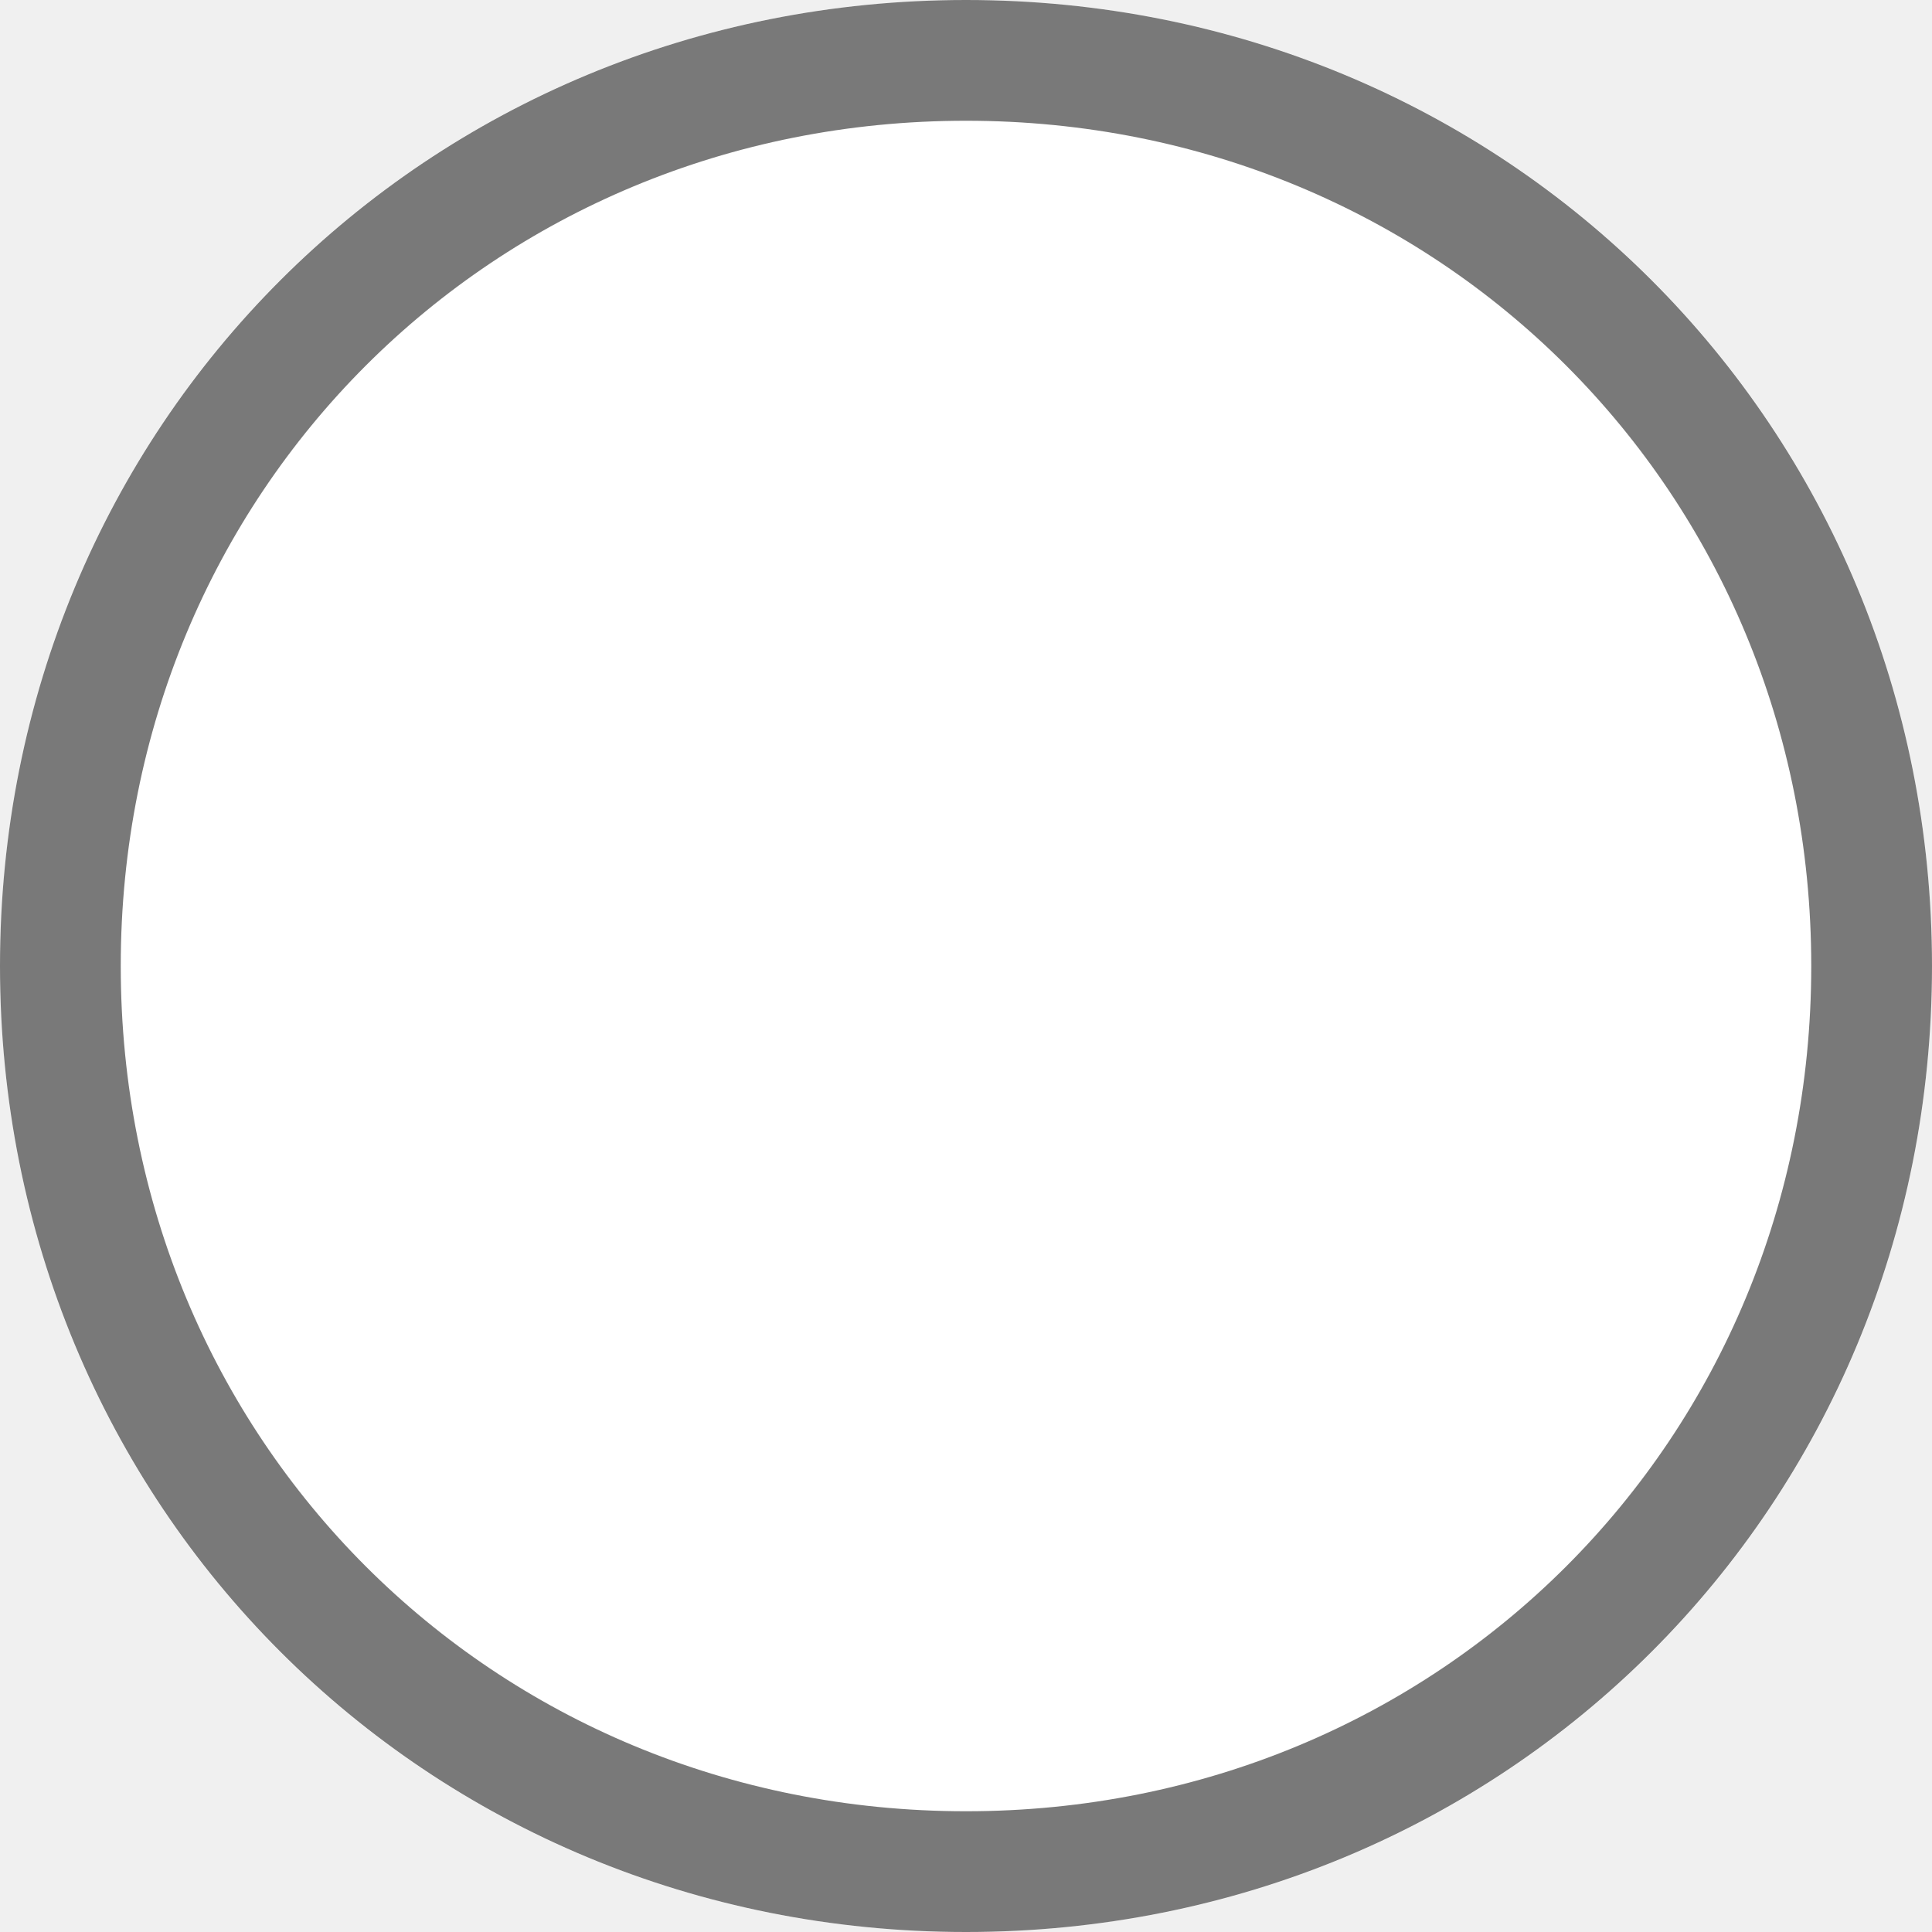
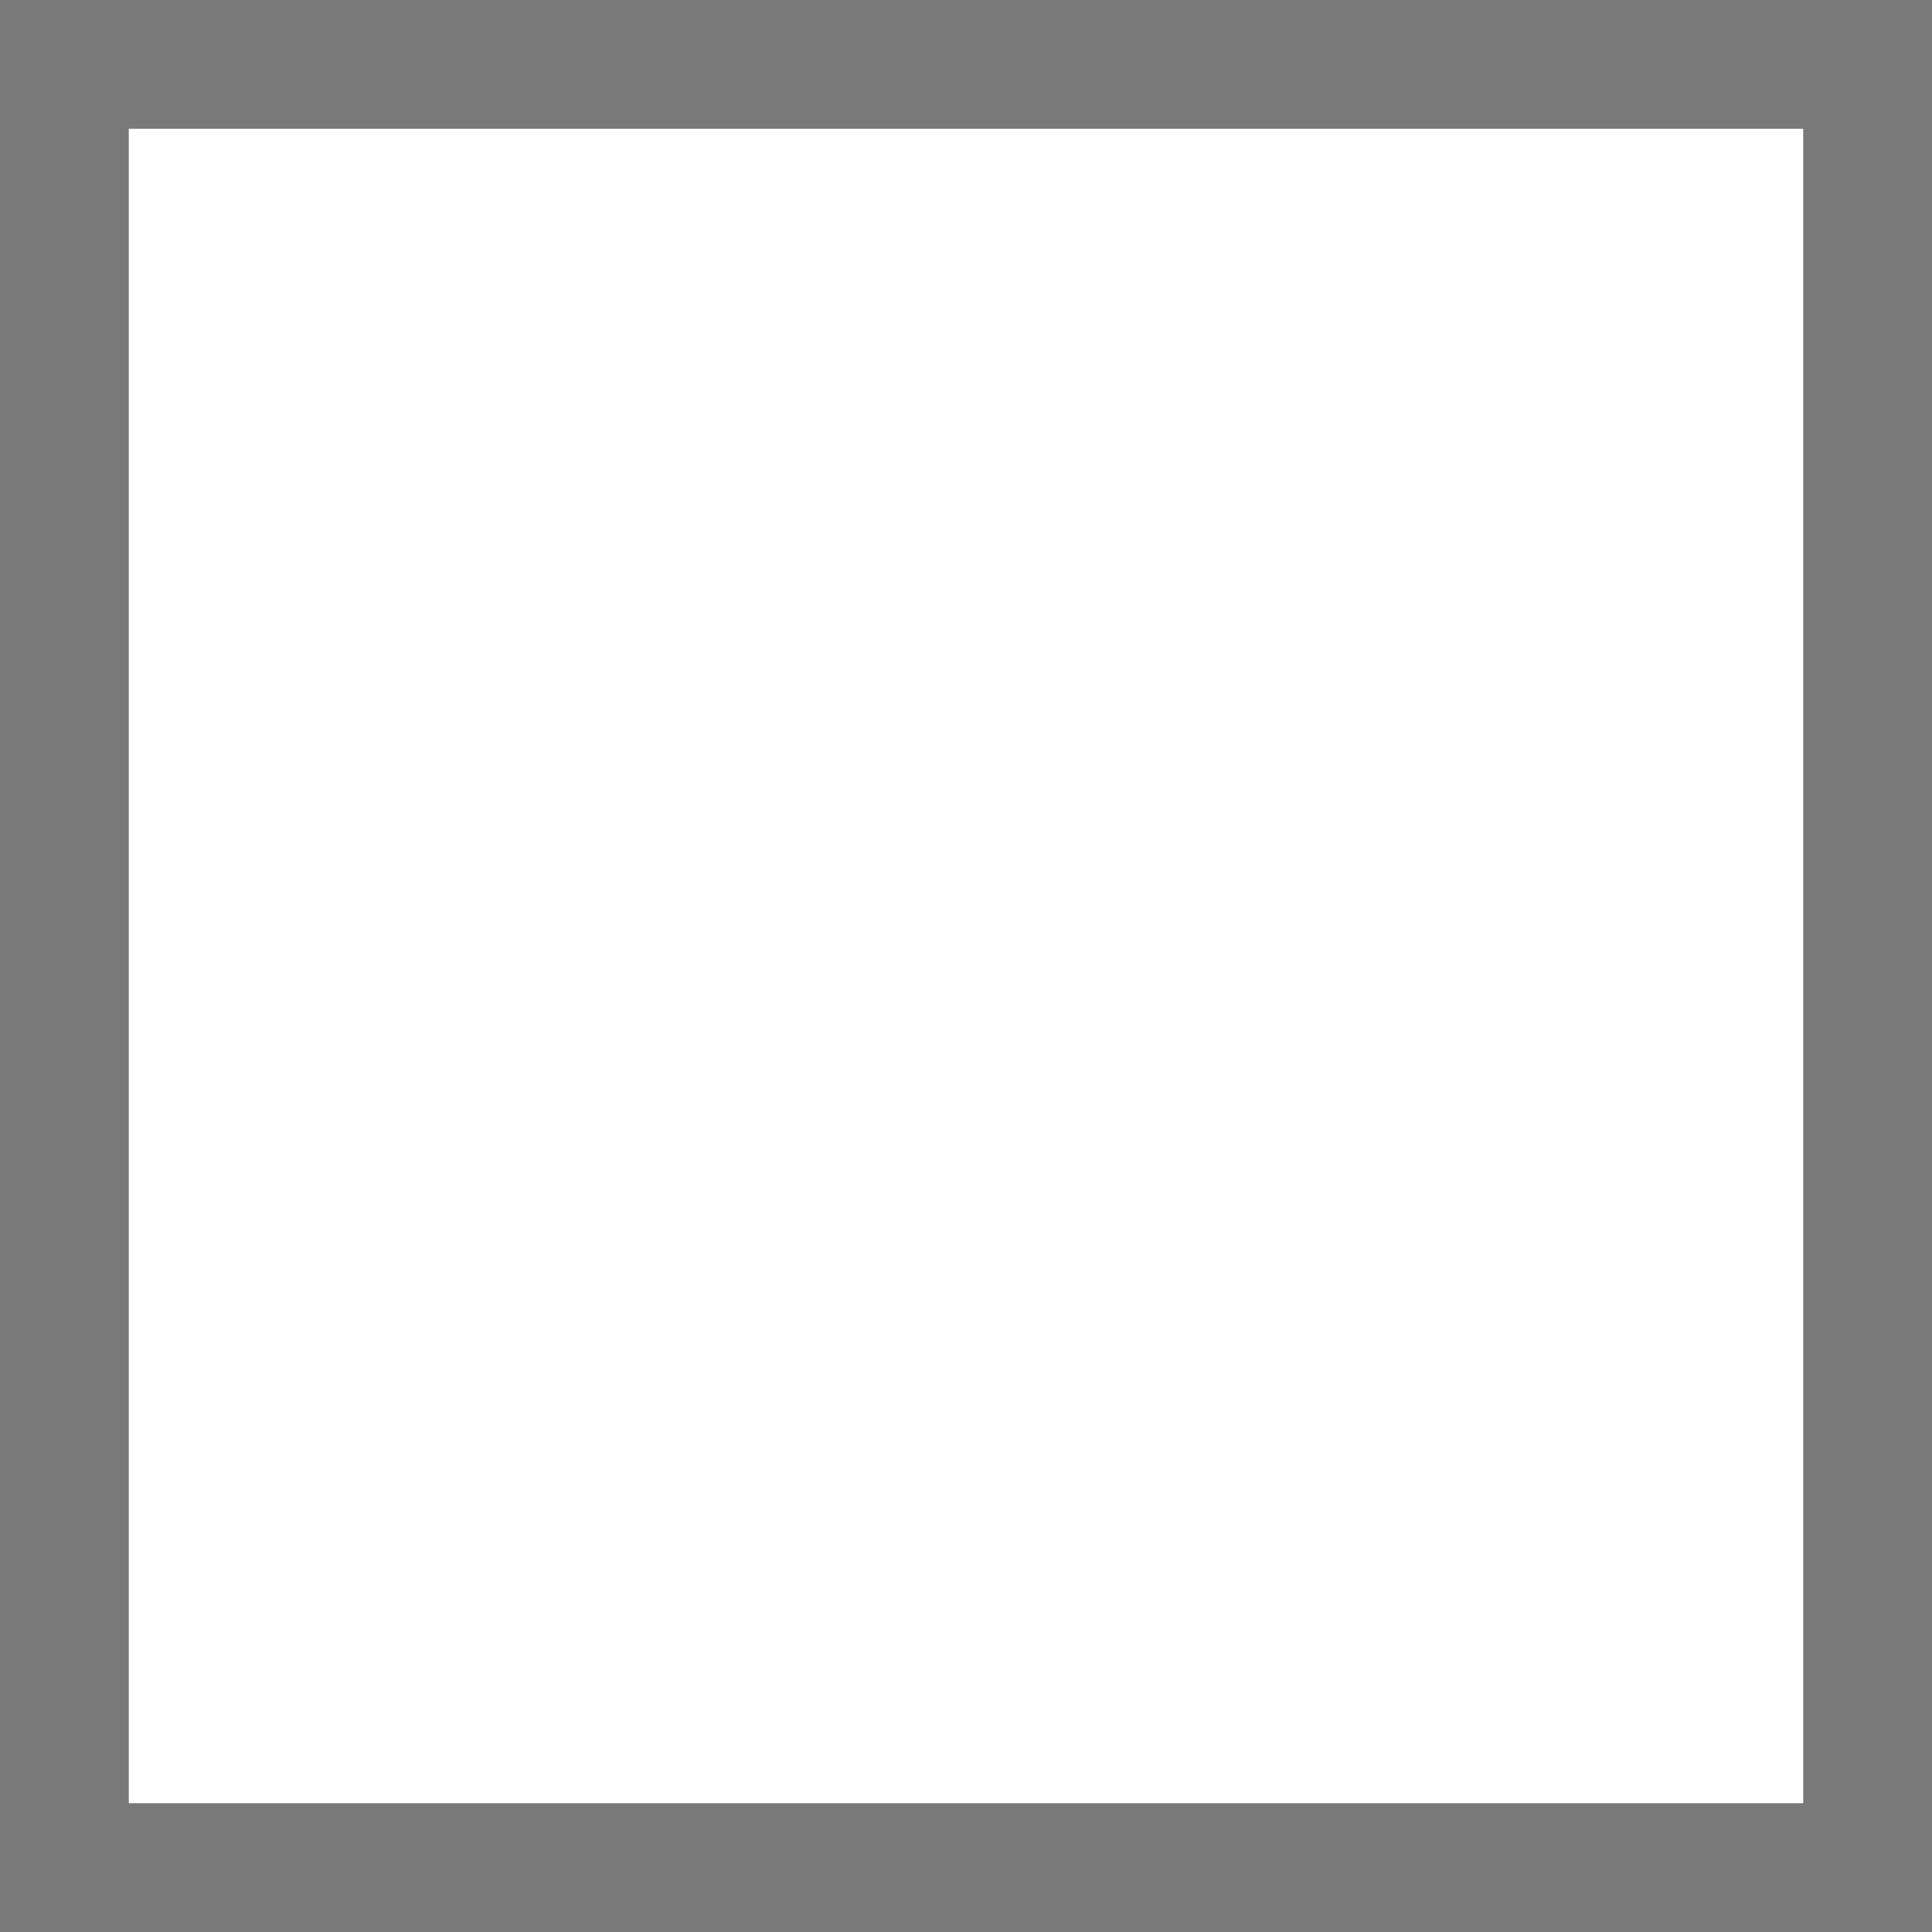
- <svg xmlns="http://www.w3.org/2000/svg" version="1.1" width="16px" height="16px" viewBox="984 232  16 16">
-   <path d="M 992 232  C 996.48 232  1000 235.52  1000 240  C 1000 244.48  996.48 248  992 248  C 987.52 248  984 244.48  984 240  C 984 235.52  987.52 232  992 232  Z " fill-rule="nonzero" fill="#ffffff" stroke="none" />
-   <path d="M 992 232.5  C 996.2 232.5  999.5 235.8  999.5 240  C 999.5 244.2  996.2 247.5  992 247.5  C 987.8 247.5  984.5 244.2  984.5 240  C 984.5 235.8  987.8 232.5  992 232.5  Z " stroke-width="1" stroke="#797979" fill="none" />
+ <svg xmlns="http://www.w3.org/2000/svg" version="1.1" width="15px" height="15px" viewBox="1269 359.5  15 15">
+   <path d="M 1269.5 360  L 1283.5 360  L 1283.5 374  L 1269.5 374  L 1269.5 360  Z " fill-rule="nonzero" fill="#ffffff" stroke="none" />
+   <path d="M 1269.5 360  L 1283.5 360  L 1283.5 374  L 1269.5 374  L 1269.5 360  Z " stroke-width="1" stroke="#797979" fill="none" />
</svg>
